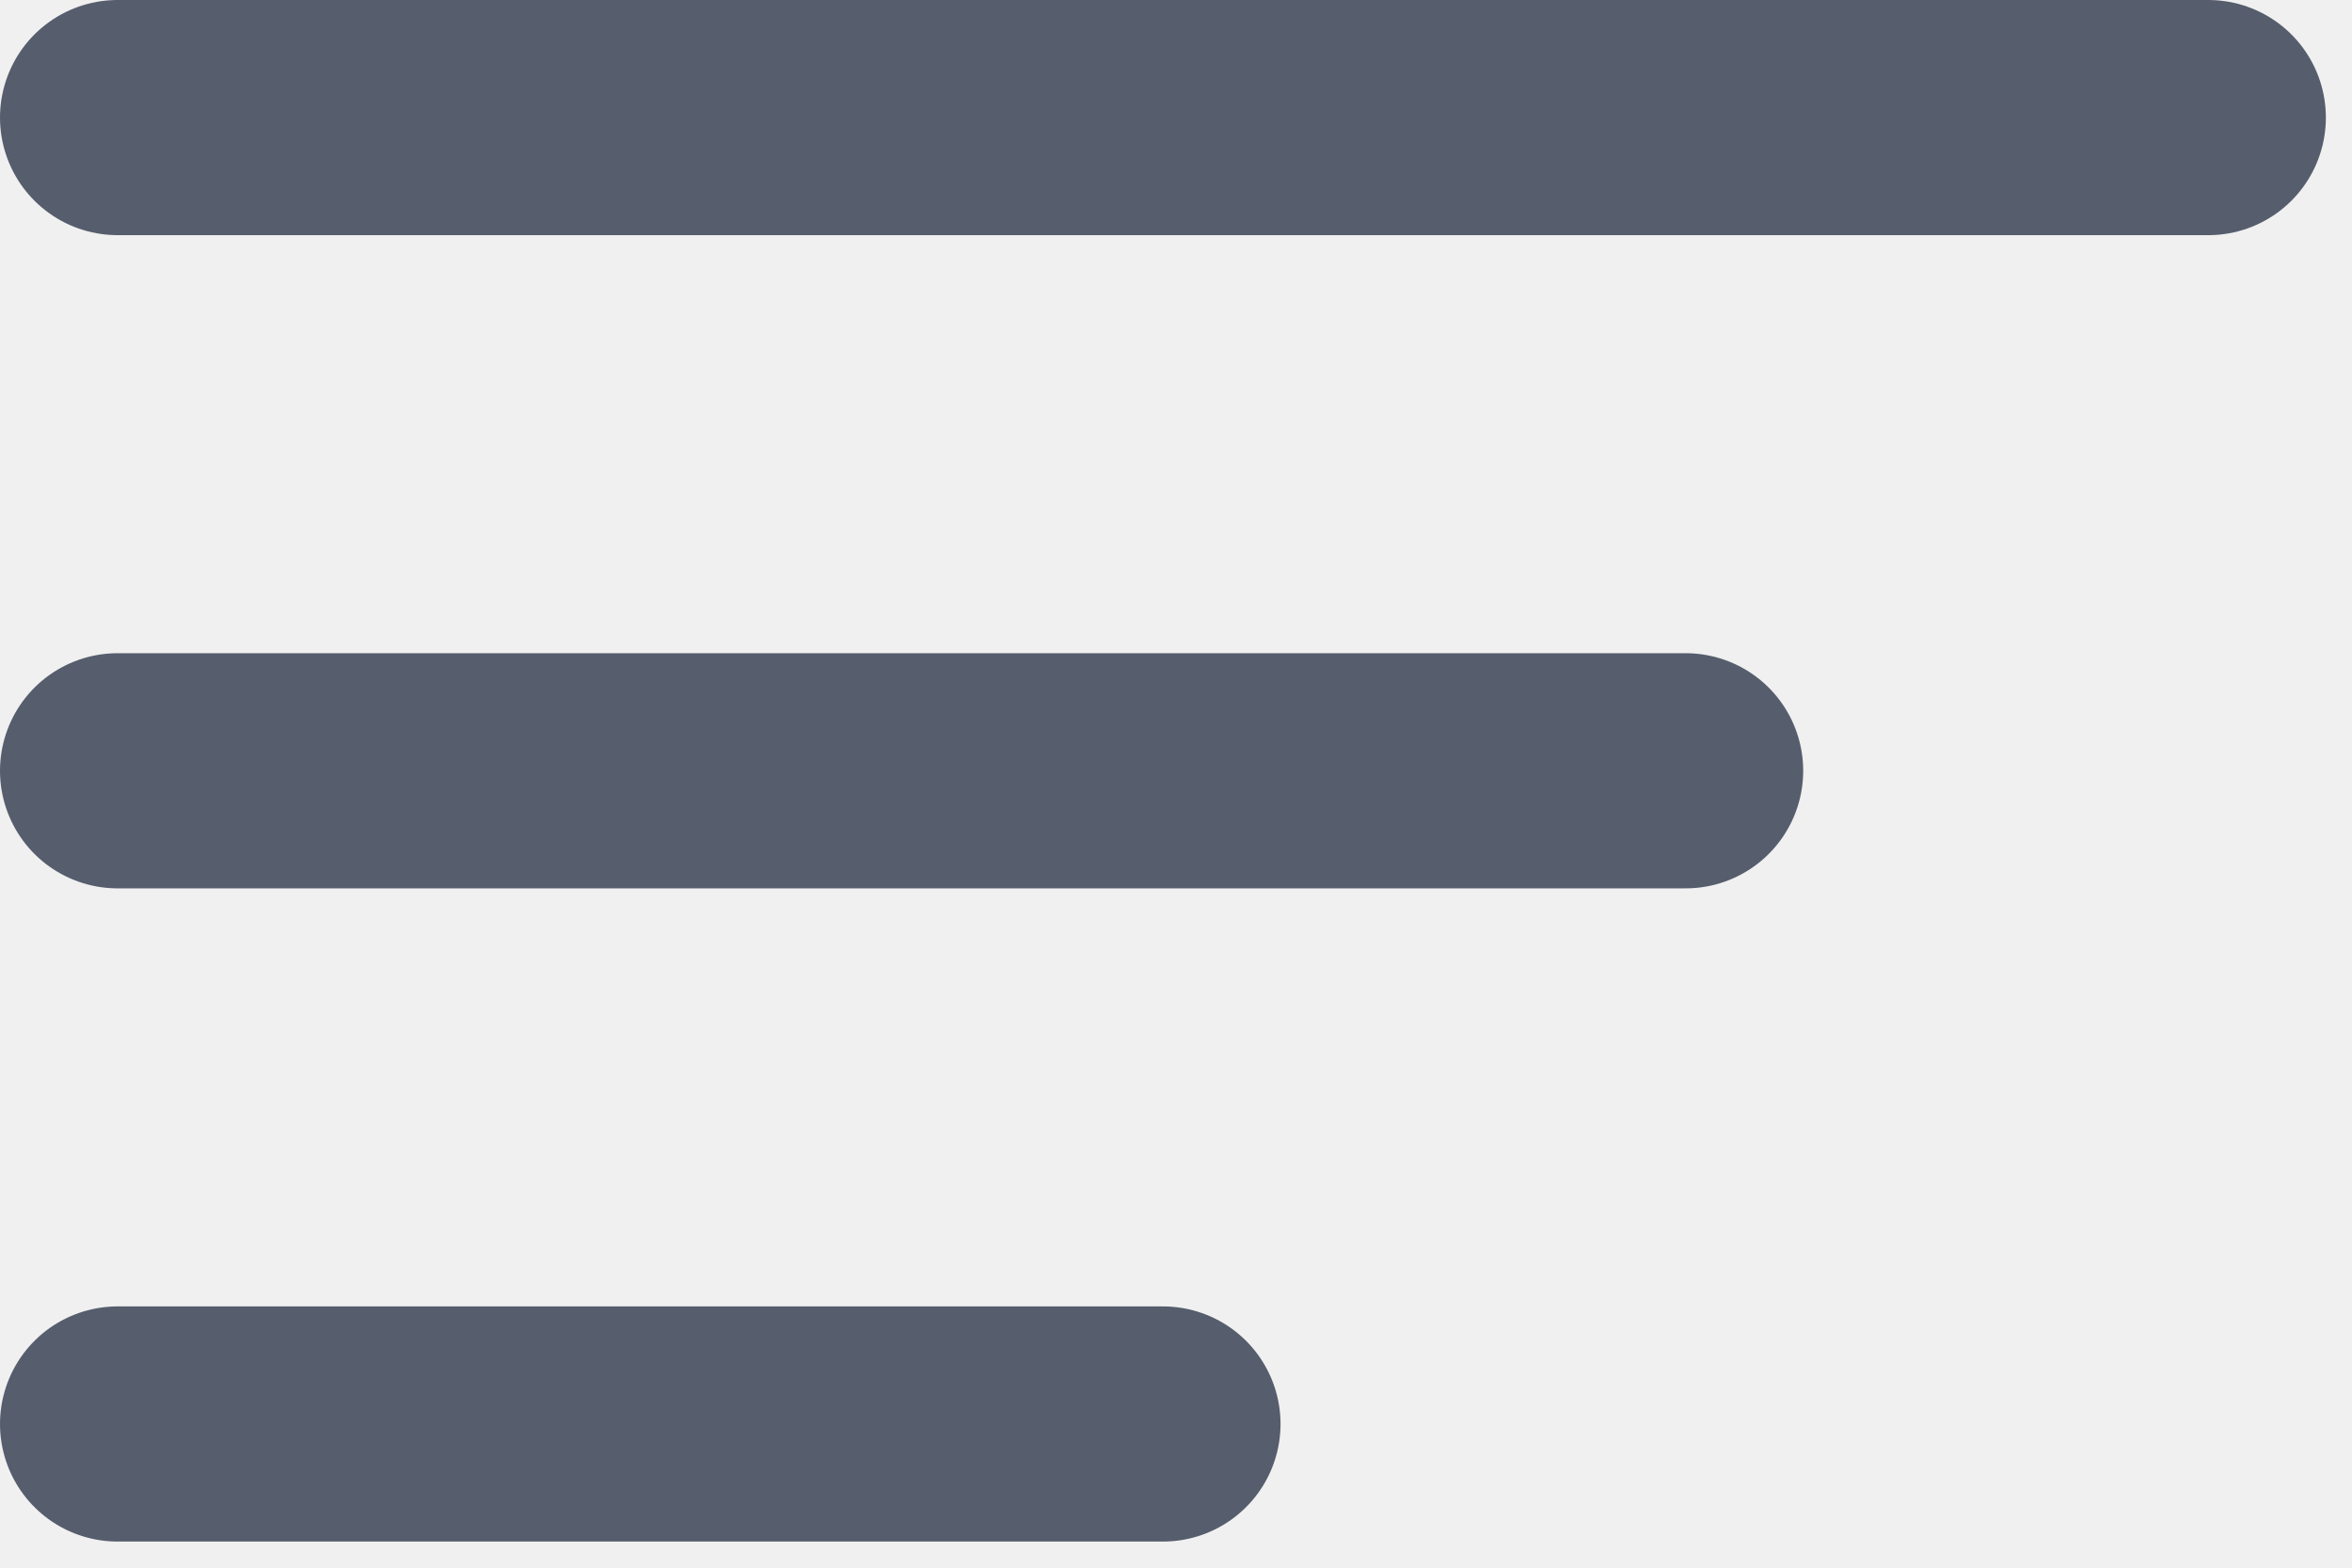
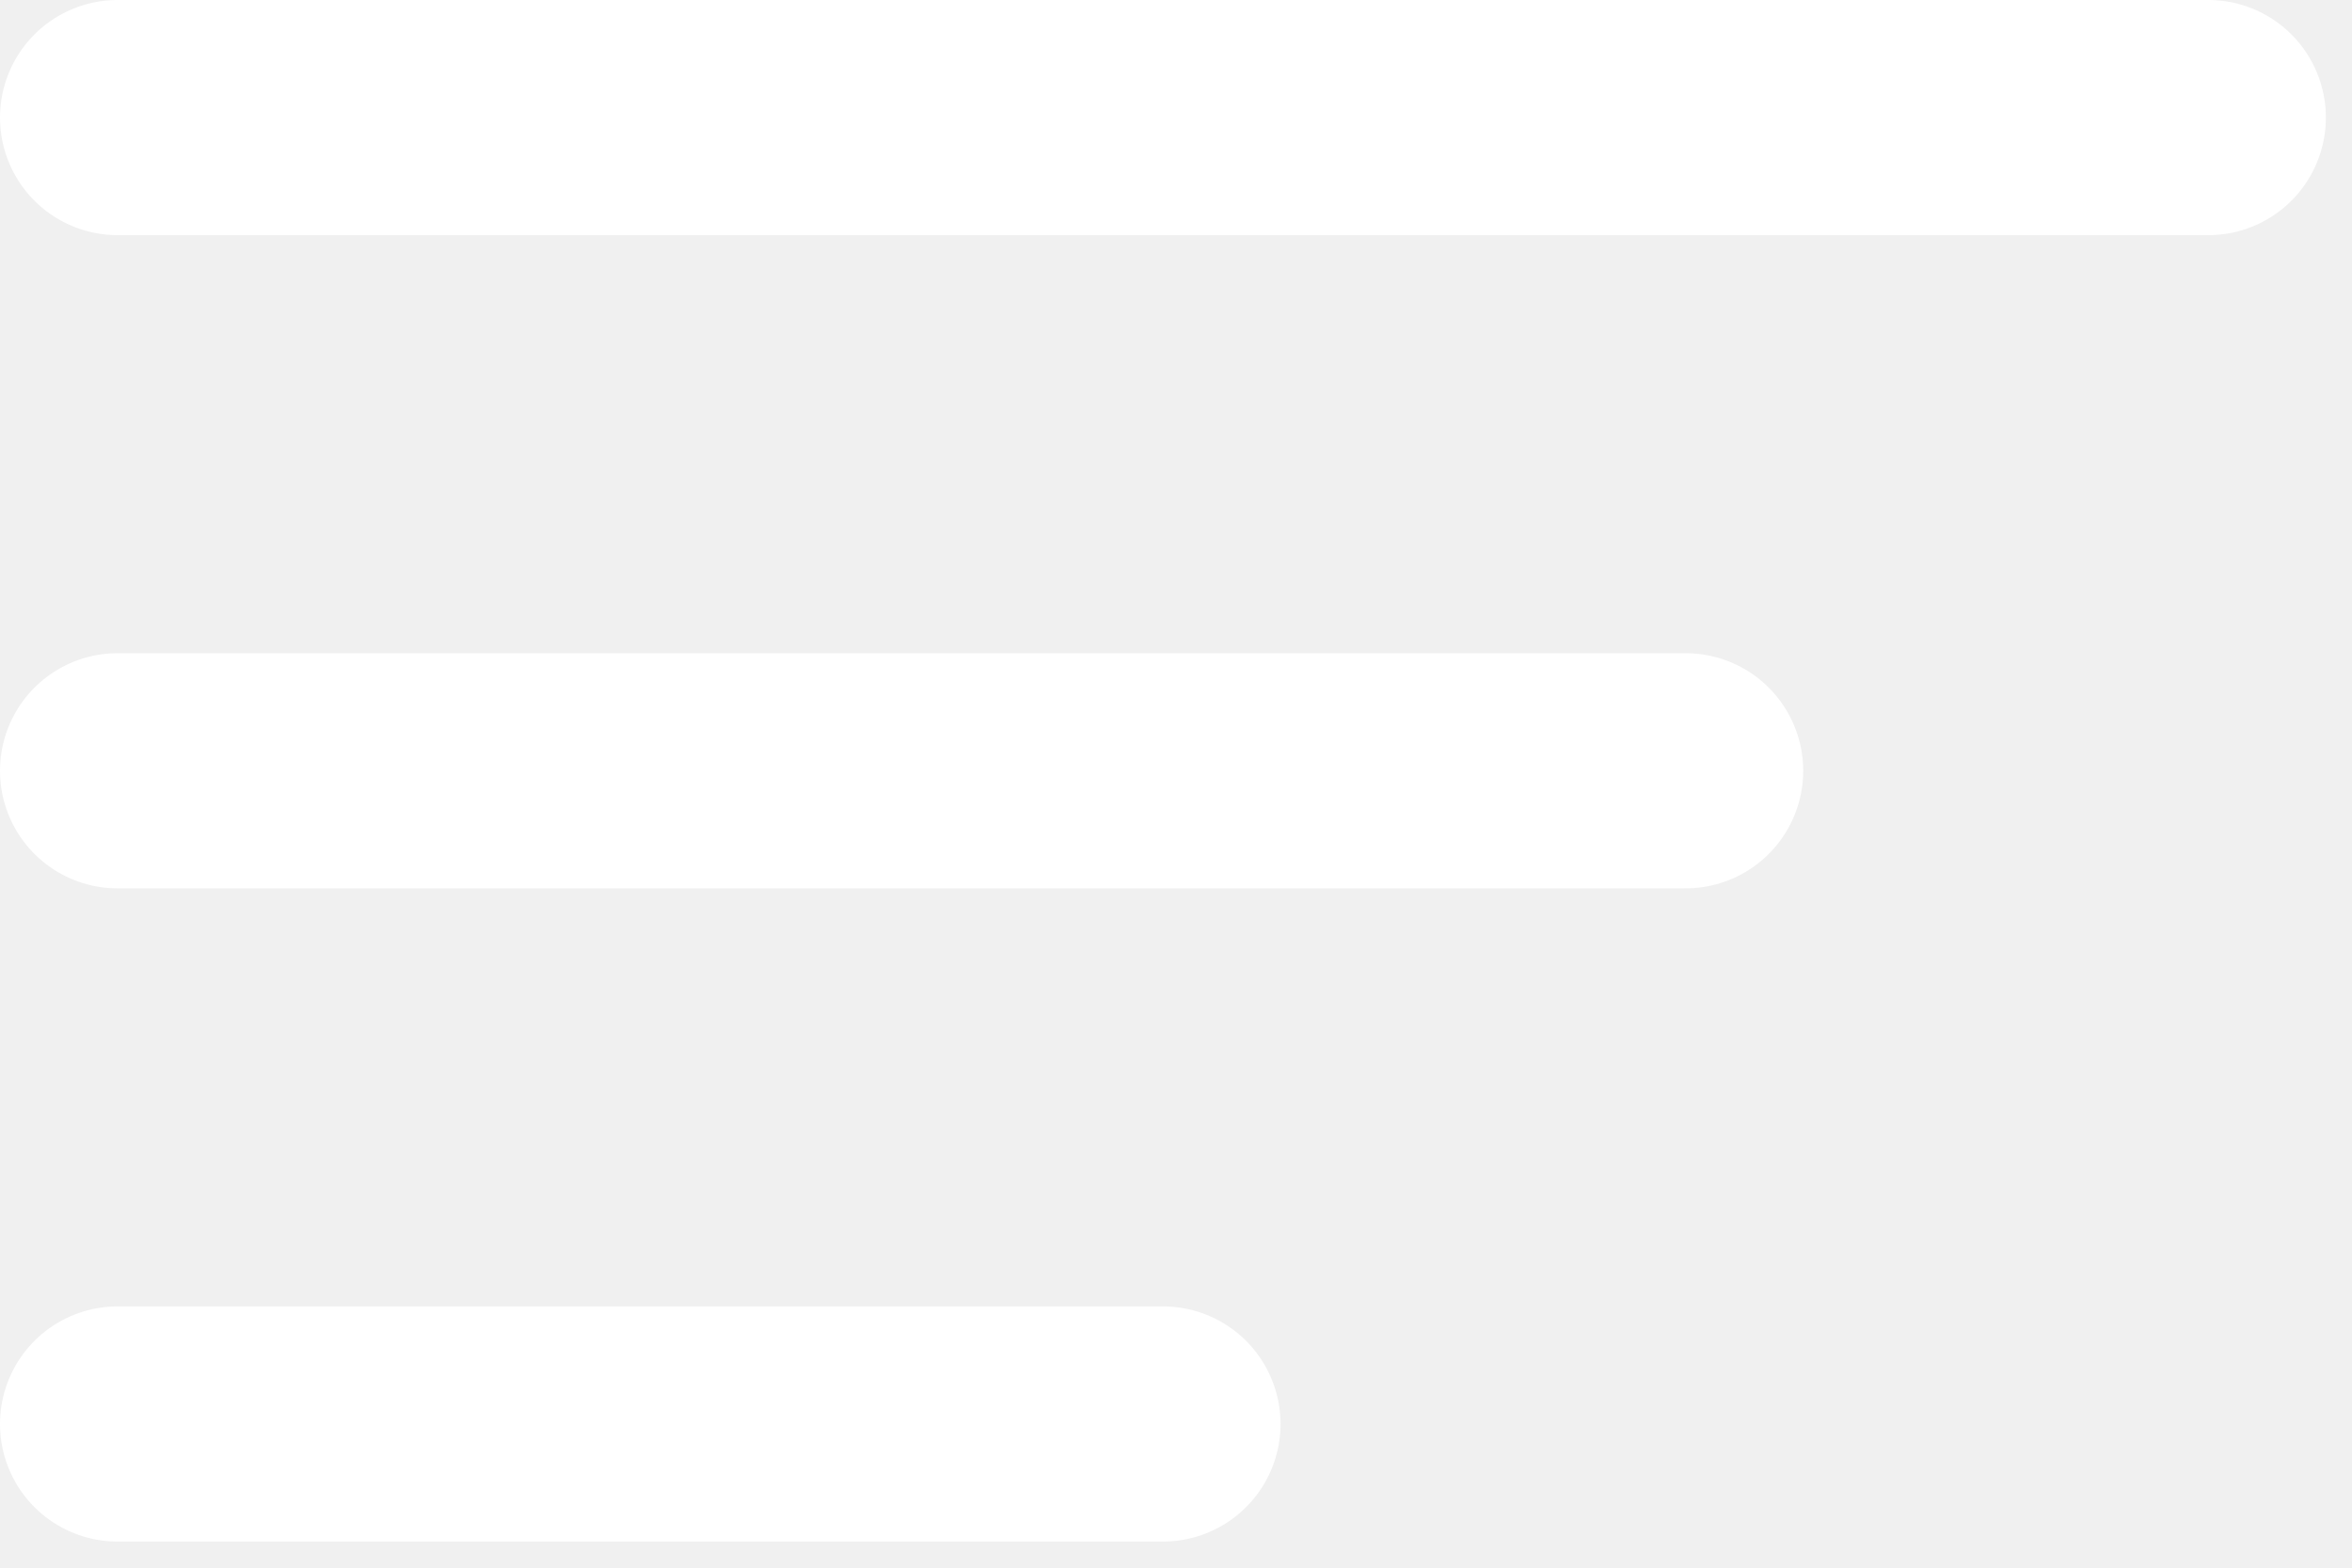
<svg xmlns="http://www.w3.org/2000/svg" width="18" height="12" viewBox="0 0 18 12" fill="none">
-   <path d="M0.9 0.9H16.9" stroke="#565D6D" stroke-width="1.8" stroke-linecap="round" />
-   <path d="M0.9 5.9H12.9" stroke="#565D6D" stroke-width="1.8" stroke-linecap="round" />
-   <path d="M0.9 10.9H8.9" stroke="#565D6D" stroke-width="1.8" stroke-linecap="round" />
+   <path d="M0.9 0.9H16.9" stroke="#FFFFFF" stroke-width="1.8" stroke-linecap="round" />
+   <path d="M0.9 5.9H12.9" stroke="#FFFFFF" stroke-width="1.8" stroke-linecap="round" />
+   <path d="M0.9 10.9H8.9" stroke="#FFFFFF" stroke-width="1.8" stroke-linecap="round" />
</svg>
